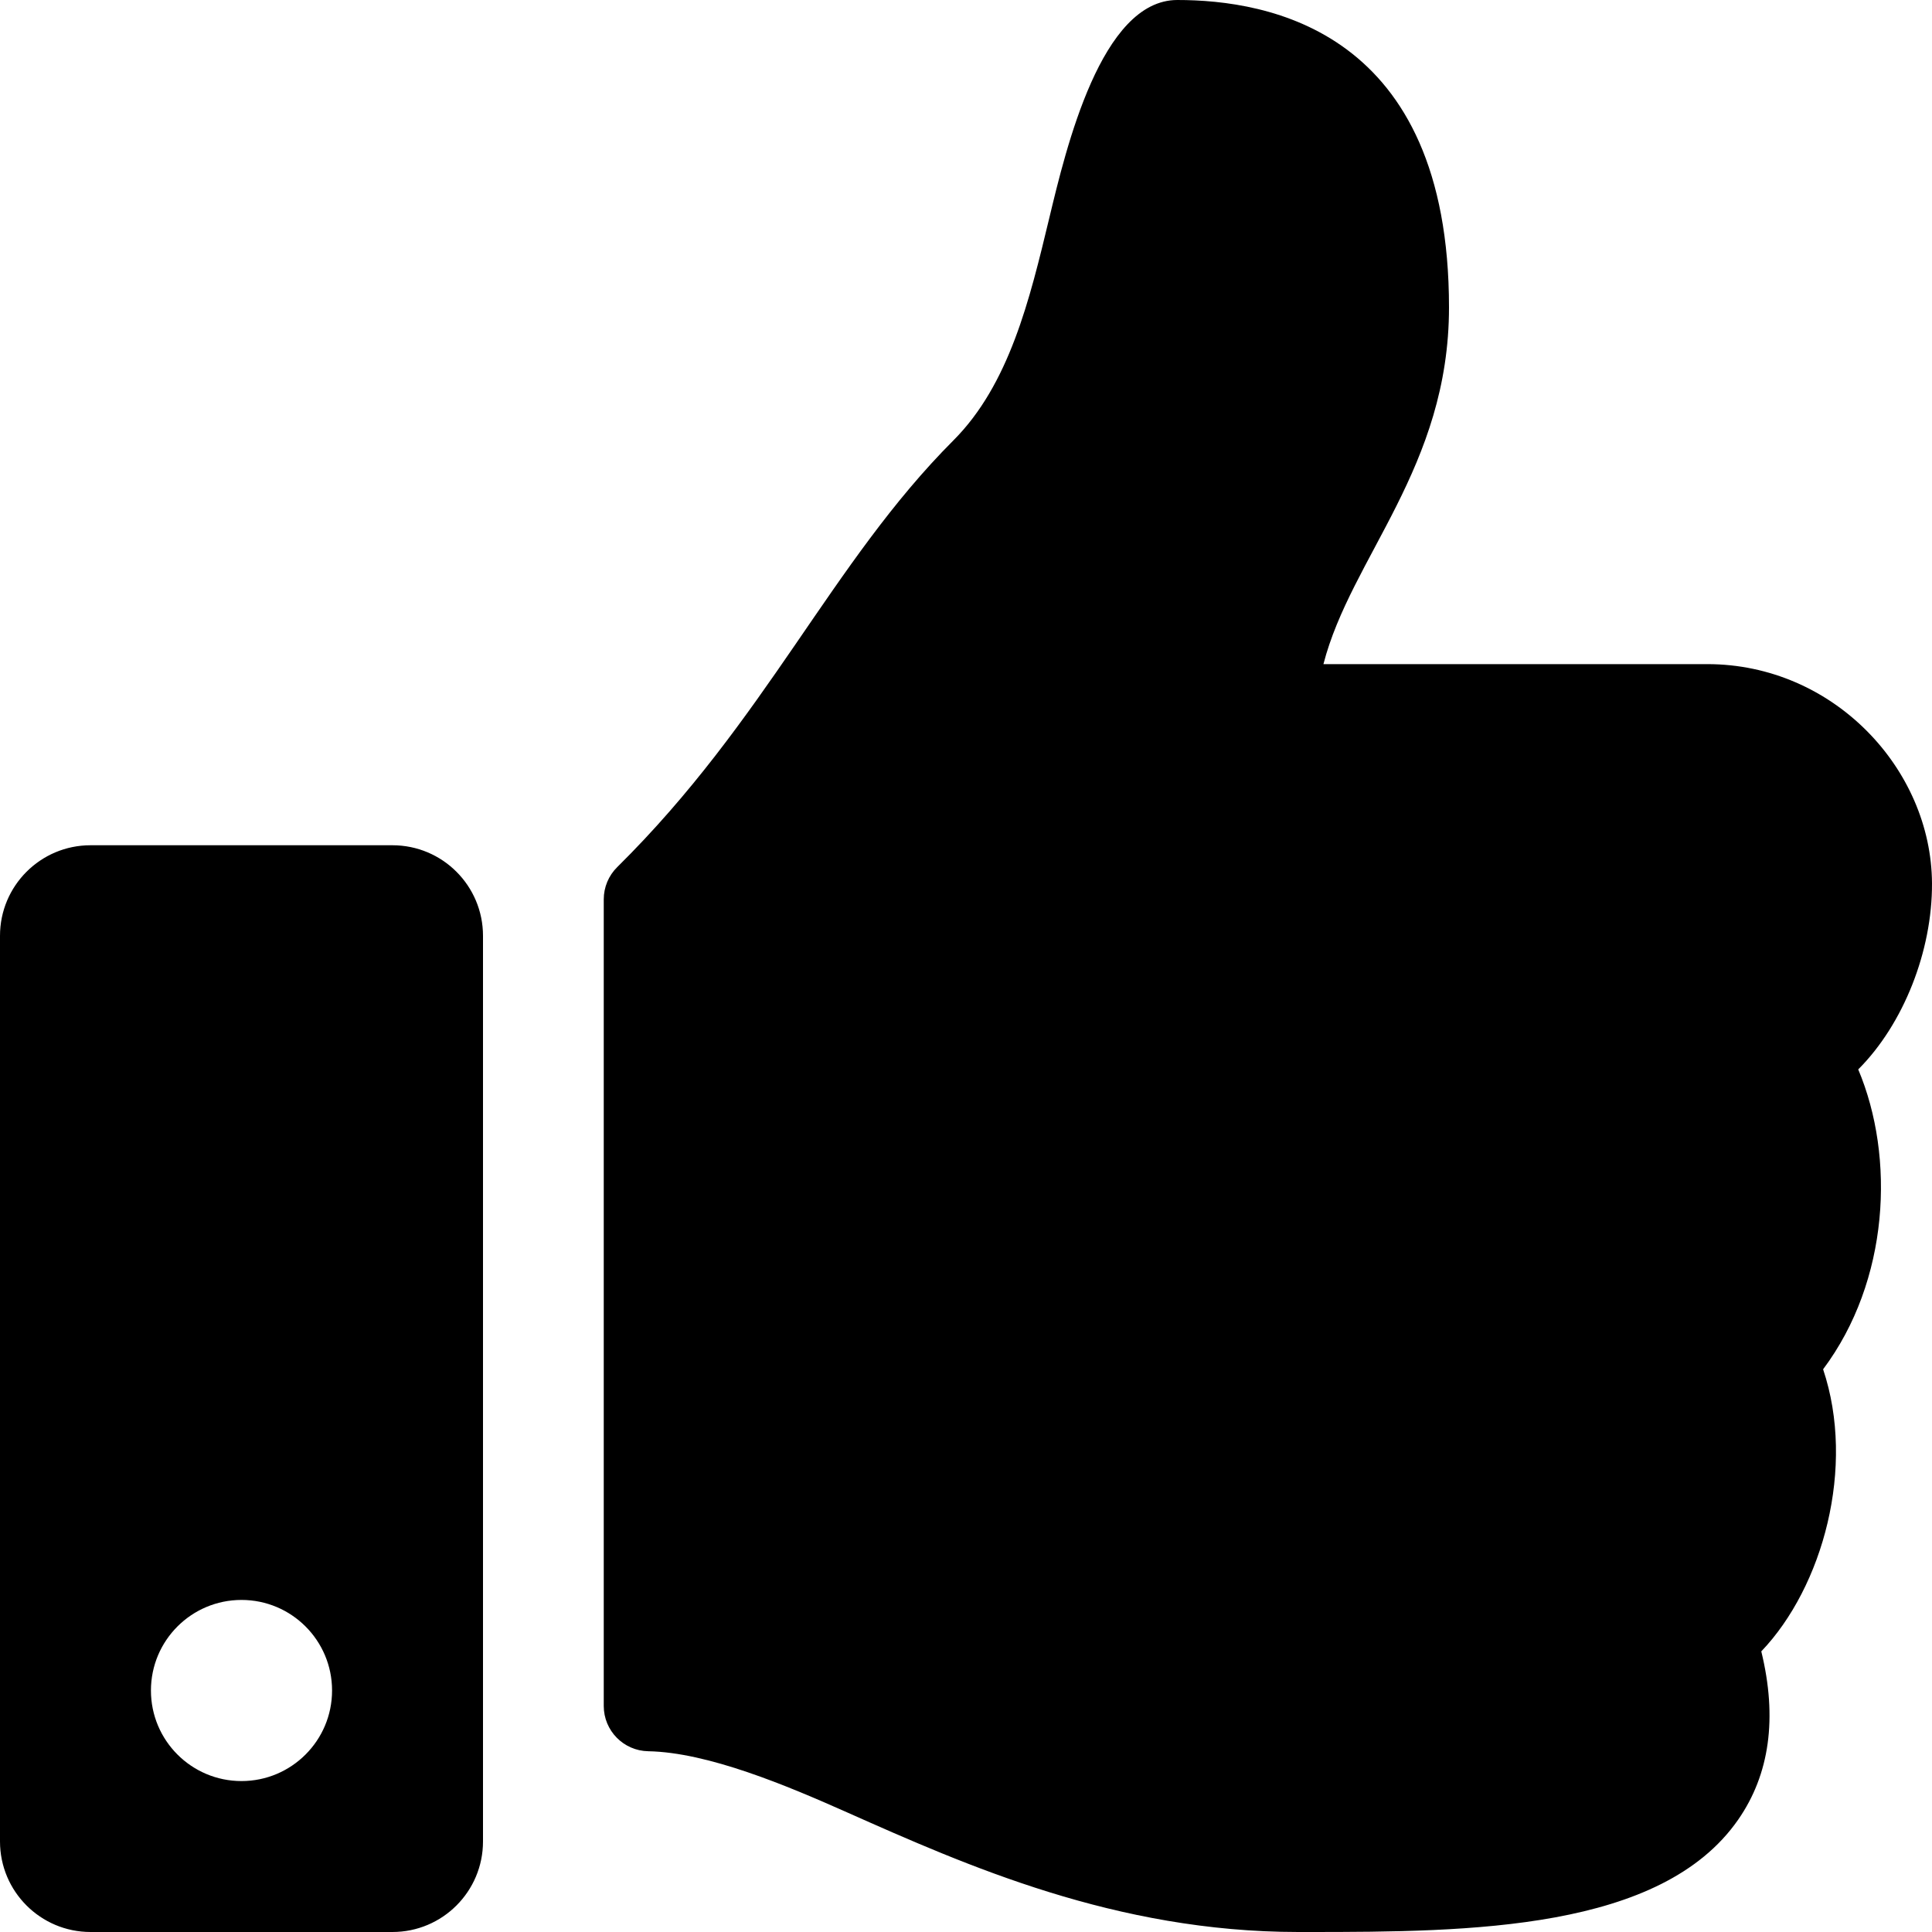
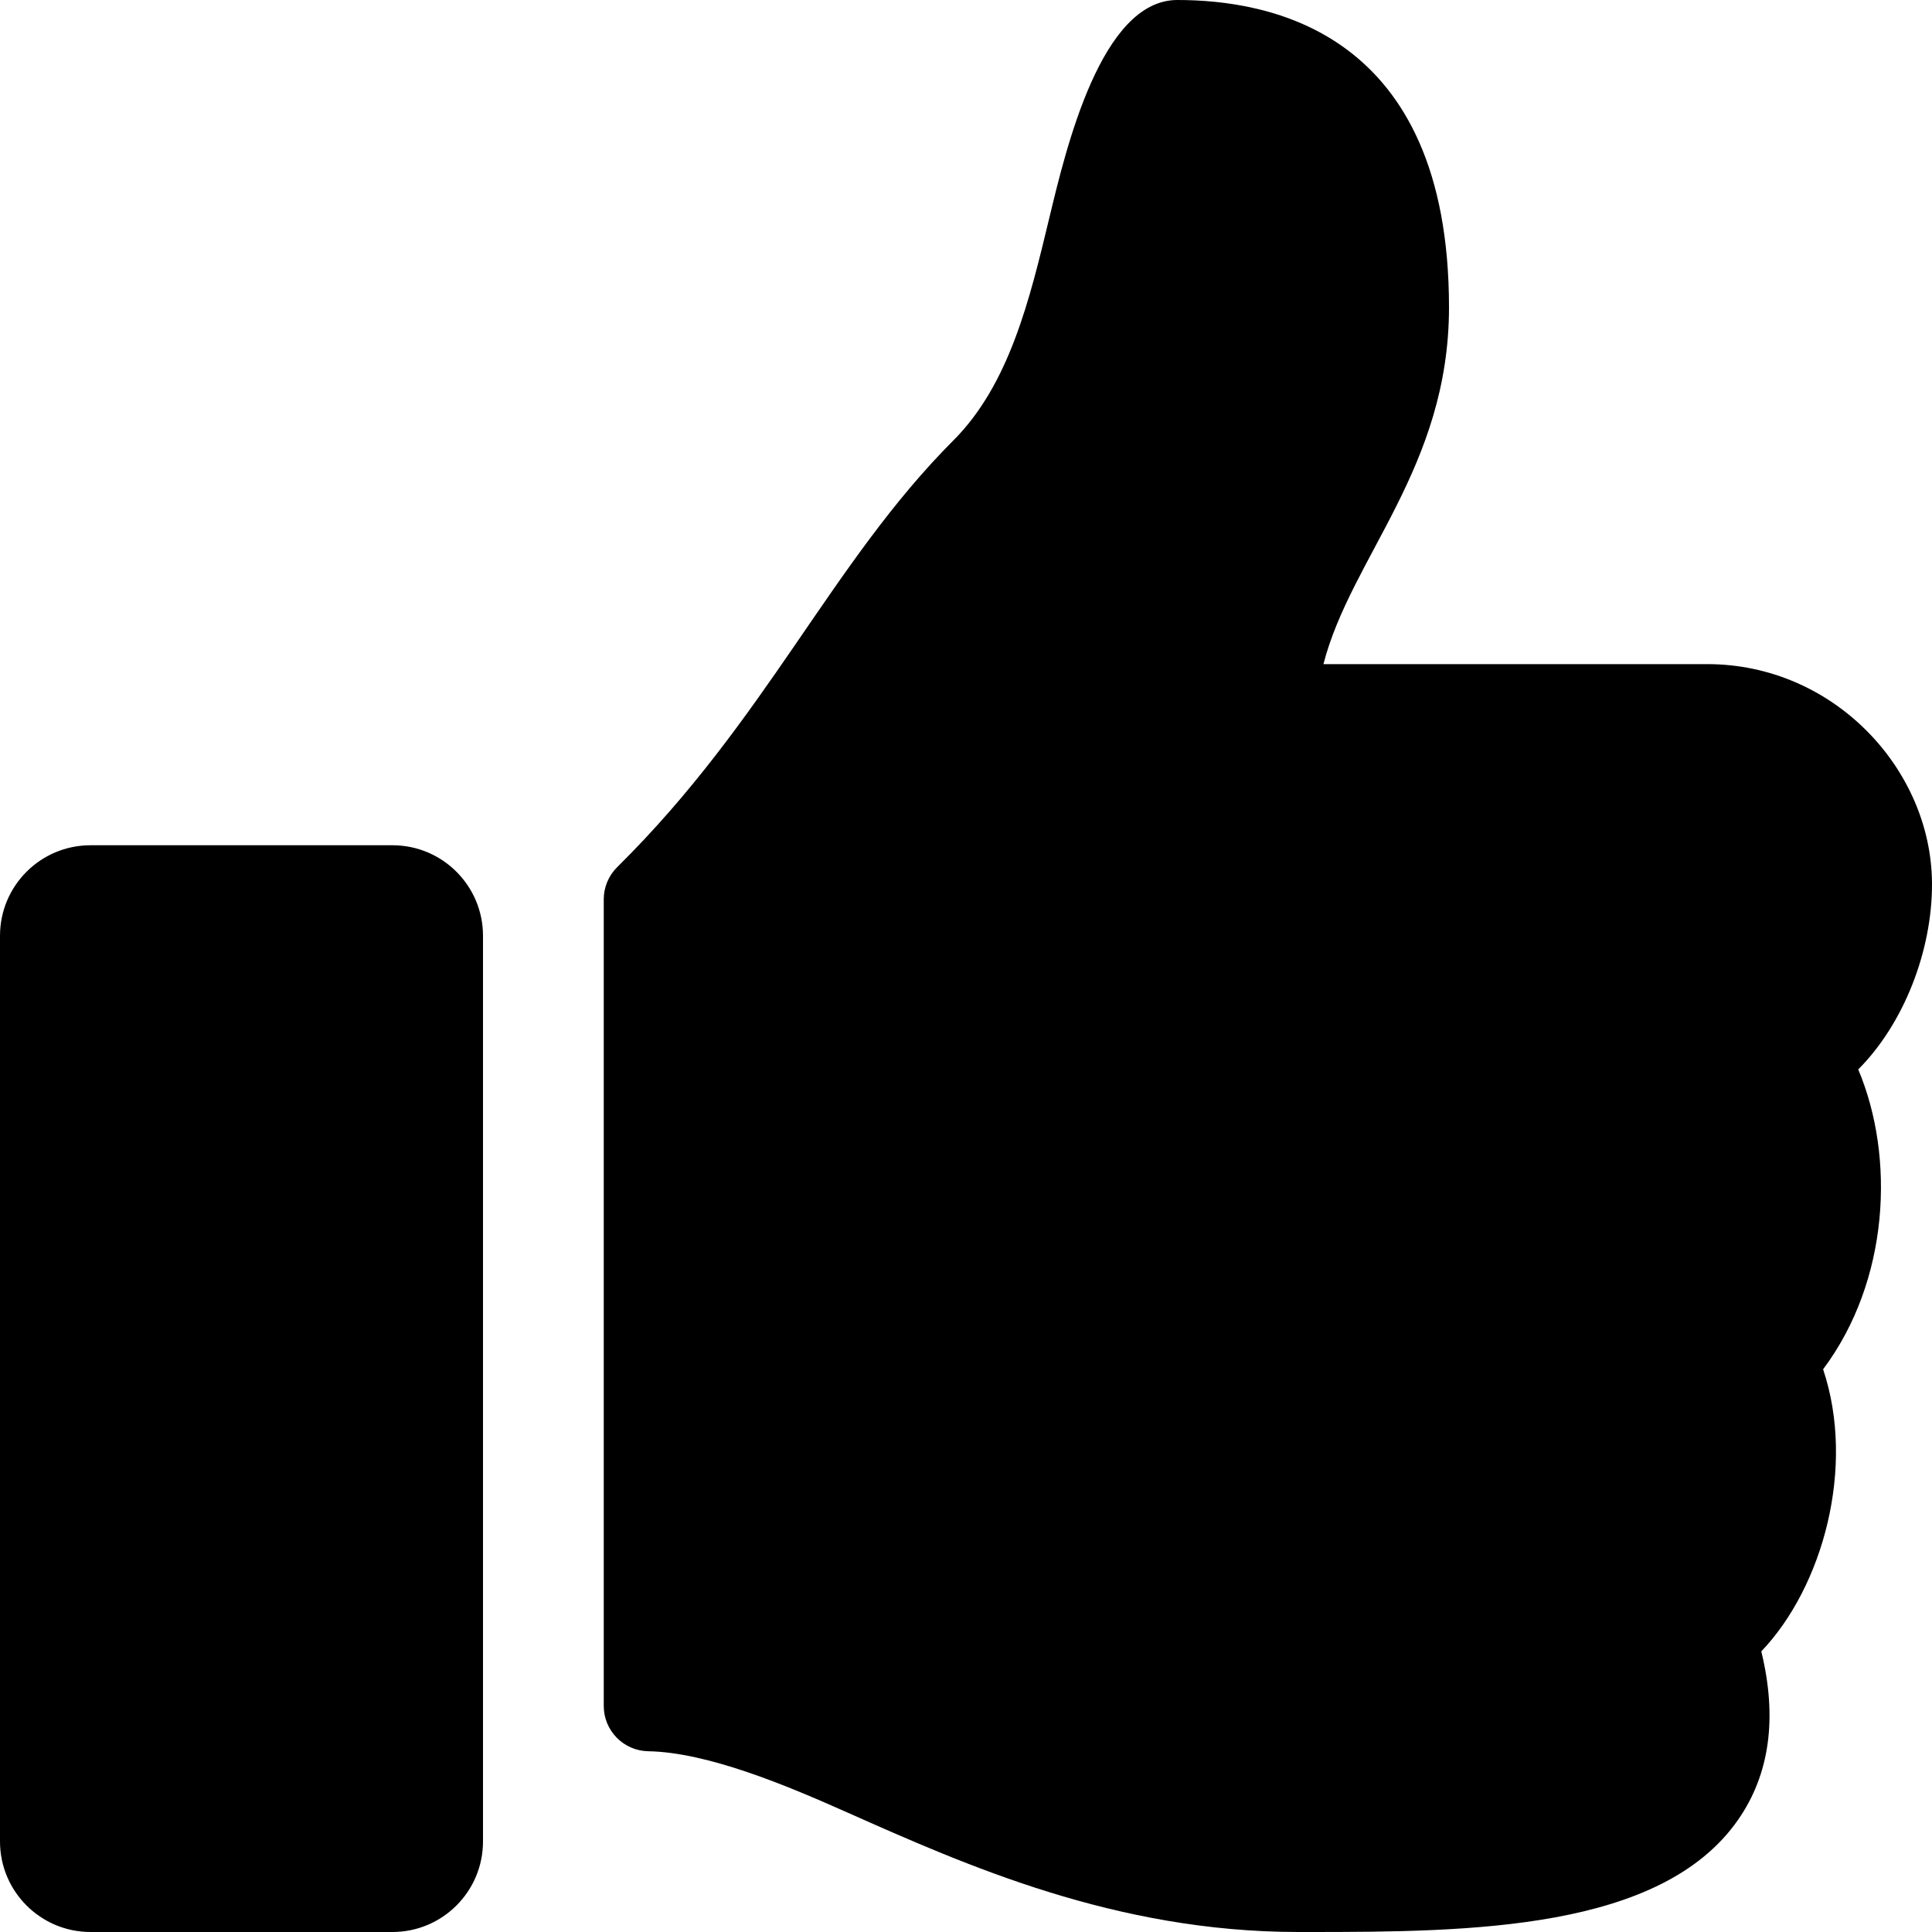
<svg xmlns="http://www.w3.org/2000/svg" viewBox="0 0 512 512">
-   <path d="M104 224H24c-13.255 0-24 10.745-24 24v240c0 13.255 10.745 24 24 24h80c13.255 0 24-10.745 24-24V248c0-13.255-10.745-24-24-24zM64 472c-13.255 0-24-10.745-24-24s10.745-24 24-24 24 10.745 24 24-10.745 24-24 24zM384 81.452c0 42.416-25.97 66.208-33.277 94.548h101.723c33.397 0 59.397 27.746 59.553 58.098.084 17.938-7.546 37.249-19.439 49.197l-.11.11c9.836 23.337 8.237 56.037-9.308 79.469 8.681 25.895-.069 57.704-16.382 74.757 4.298 17.598 2.244 32.575-6.148 44.632C440.202 511.587 389.616 512 346.839 512l-2.845-.001c-48.287-.017-87.806-17.598-119.56-31.725-15.957-7.099-36.821-15.887-52.651-16.178-6.54-.12-11.783-5.457-11.783-11.998v-213.77c0-3.2 1.282-6.271 3.558-8.521 39.614-39.144 56.648-80.587 89.117-113.111 14.804-14.832 20.188-37.236 25.393-58.902C282.515 39.293 291.817 0 312 0c24 0 72 8 72 81.452z" />
+   <path d="M104 224H24c-13.255 0-24 10.745-24 24v240c0 13.255 10.745 24 24 24h80c13.255 0 24-10.745 24-24V248c0-13.255-10.745-24-24-24zM384 81.452c0 42.416-25.97 66.208-33.277 94.548h101.723c33.397 0 59.397 27.746 59.553 58.098.084 17.938-7.546 37.249-19.439 49.197l-.11.11c9.836 23.337 8.237 56.037-9.308 79.469 8.681 25.895-.069 57.704-16.382 74.757 4.298 17.598 2.244 32.575-6.148 44.632C440.202 511.587 389.616 512 346.839 512l-2.845-.001c-48.287-.017-87.806-17.598-119.56-31.725-15.957-7.099-36.821-15.887-52.651-16.178-6.54-.12-11.783-5.457-11.783-11.998v-213.77c0-3.2 1.282-6.271 3.558-8.521 39.614-39.144 56.648-80.587 89.117-113.111 14.804-14.832 20.188-37.236 25.393-58.902C282.515 39.293 291.817 0 312 0c24 0 72 8 72 81.452z" />
</svg>
